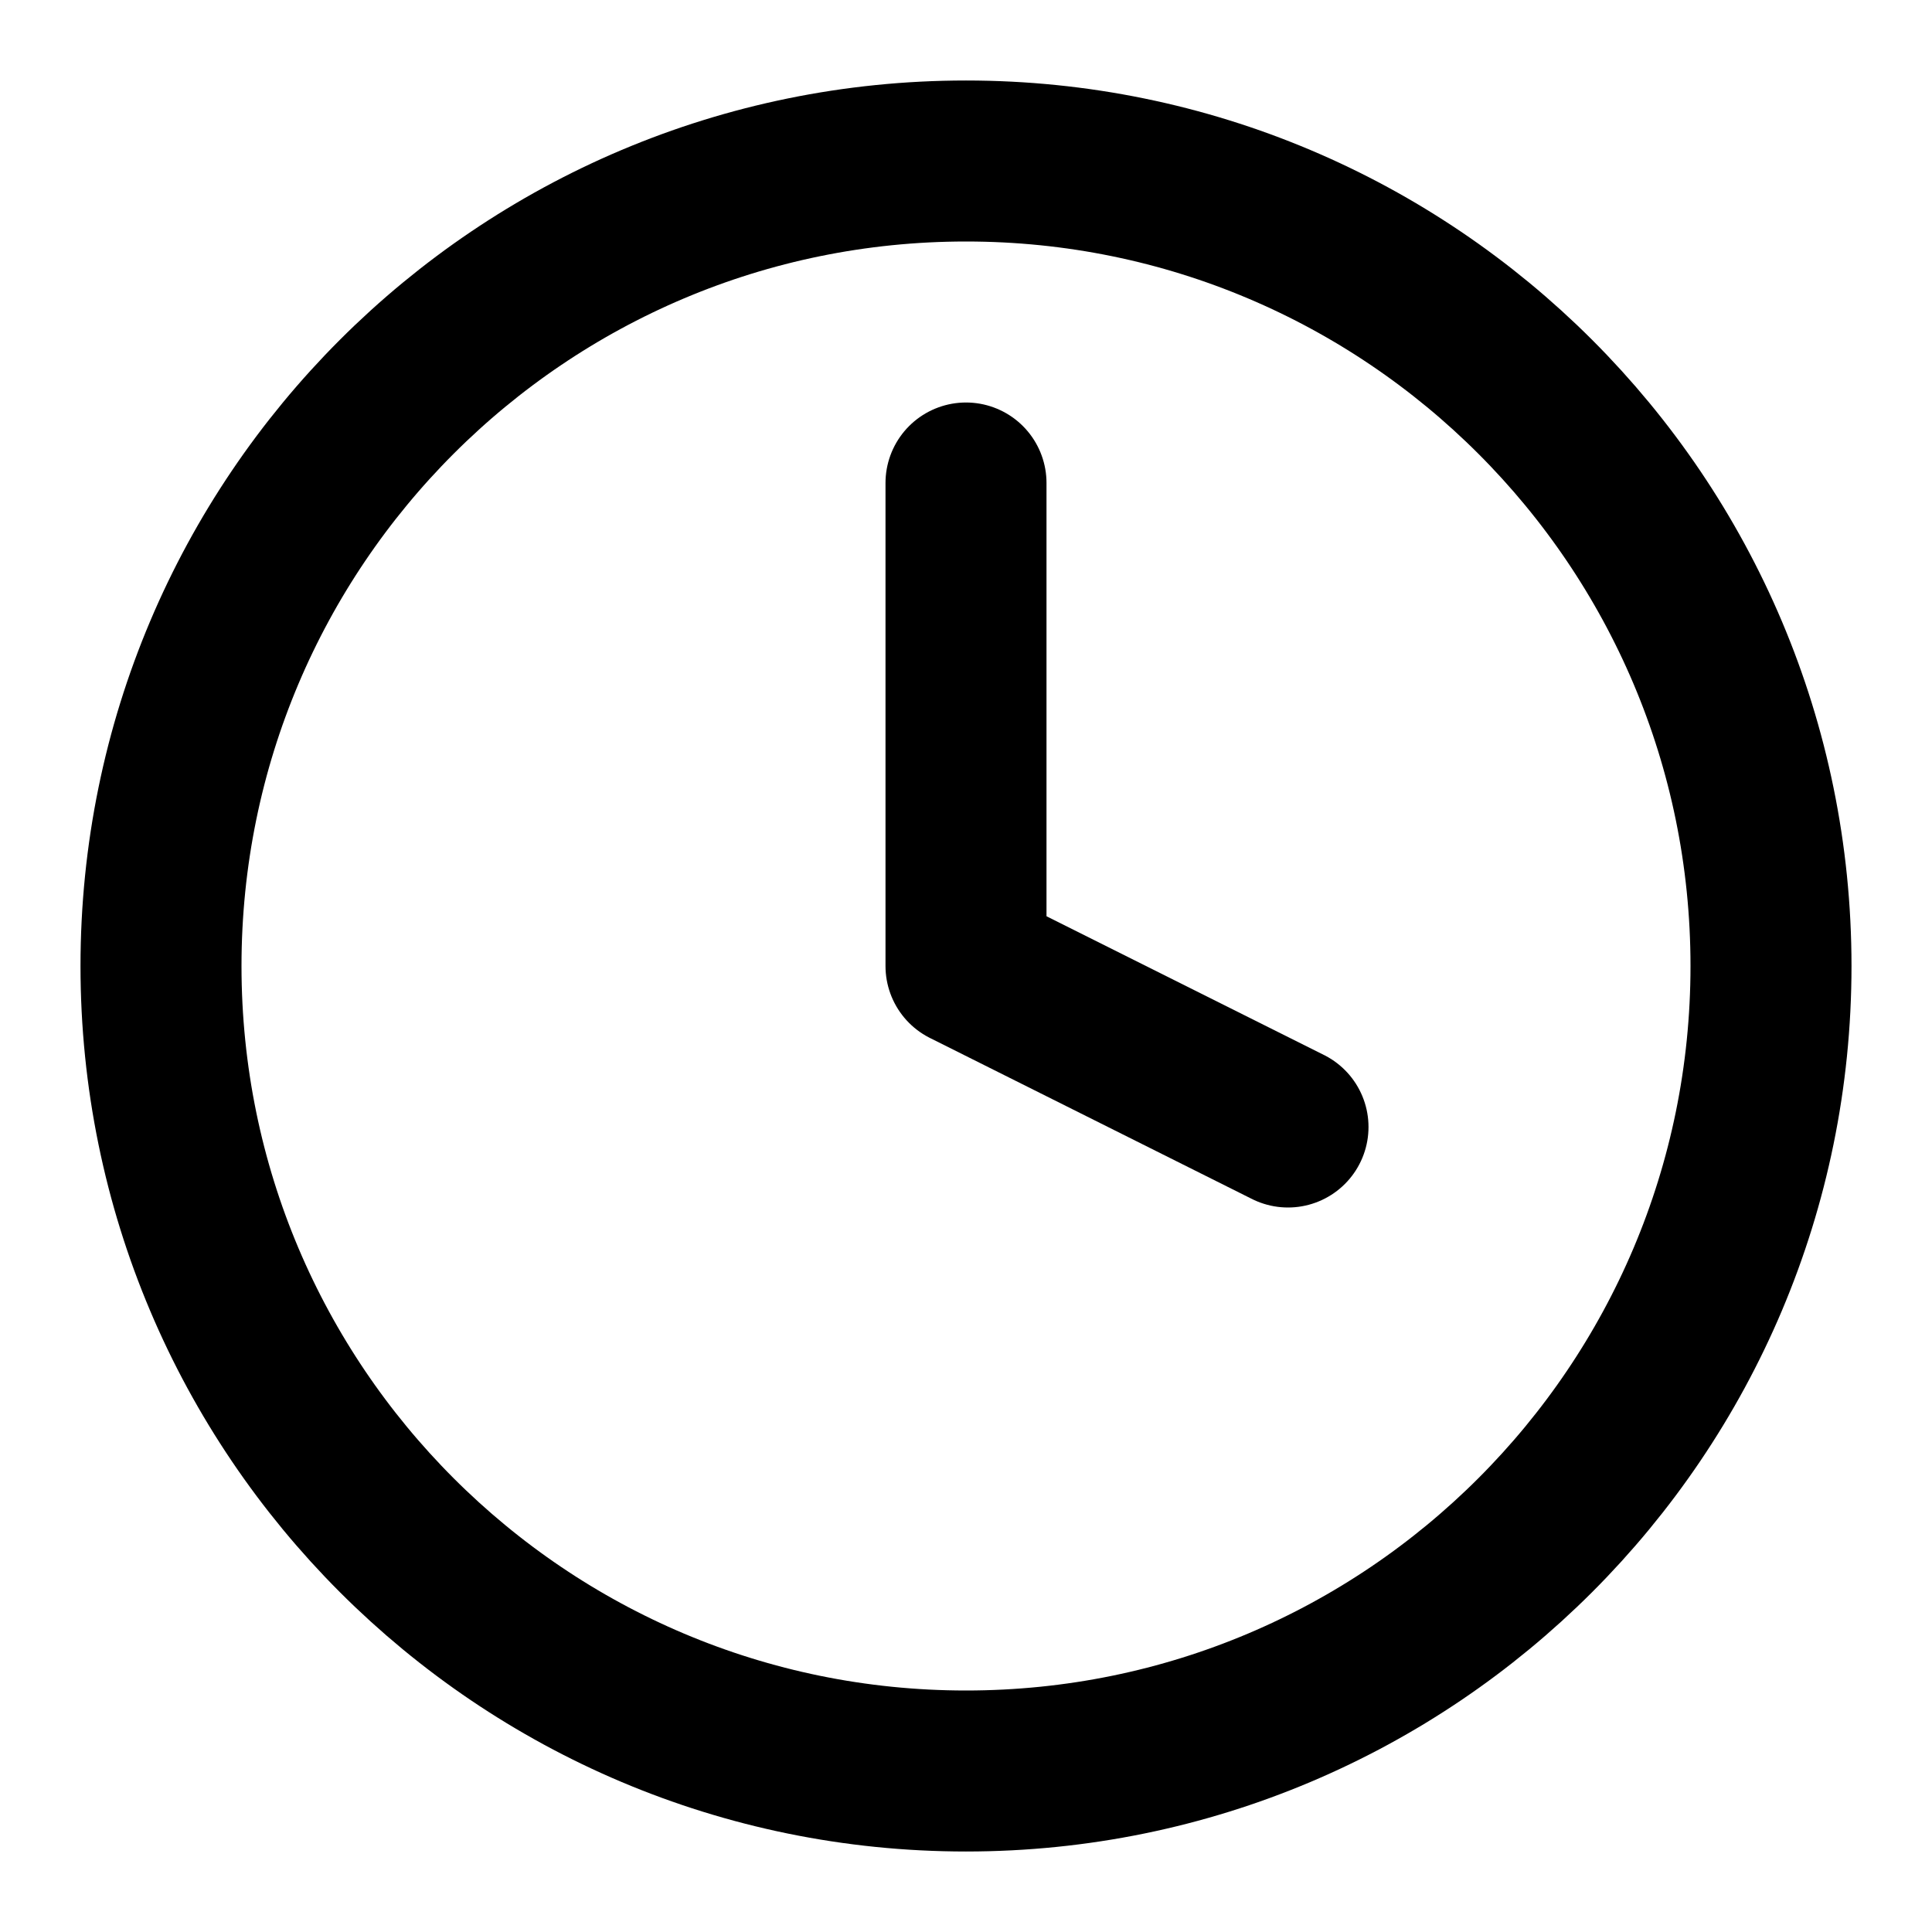
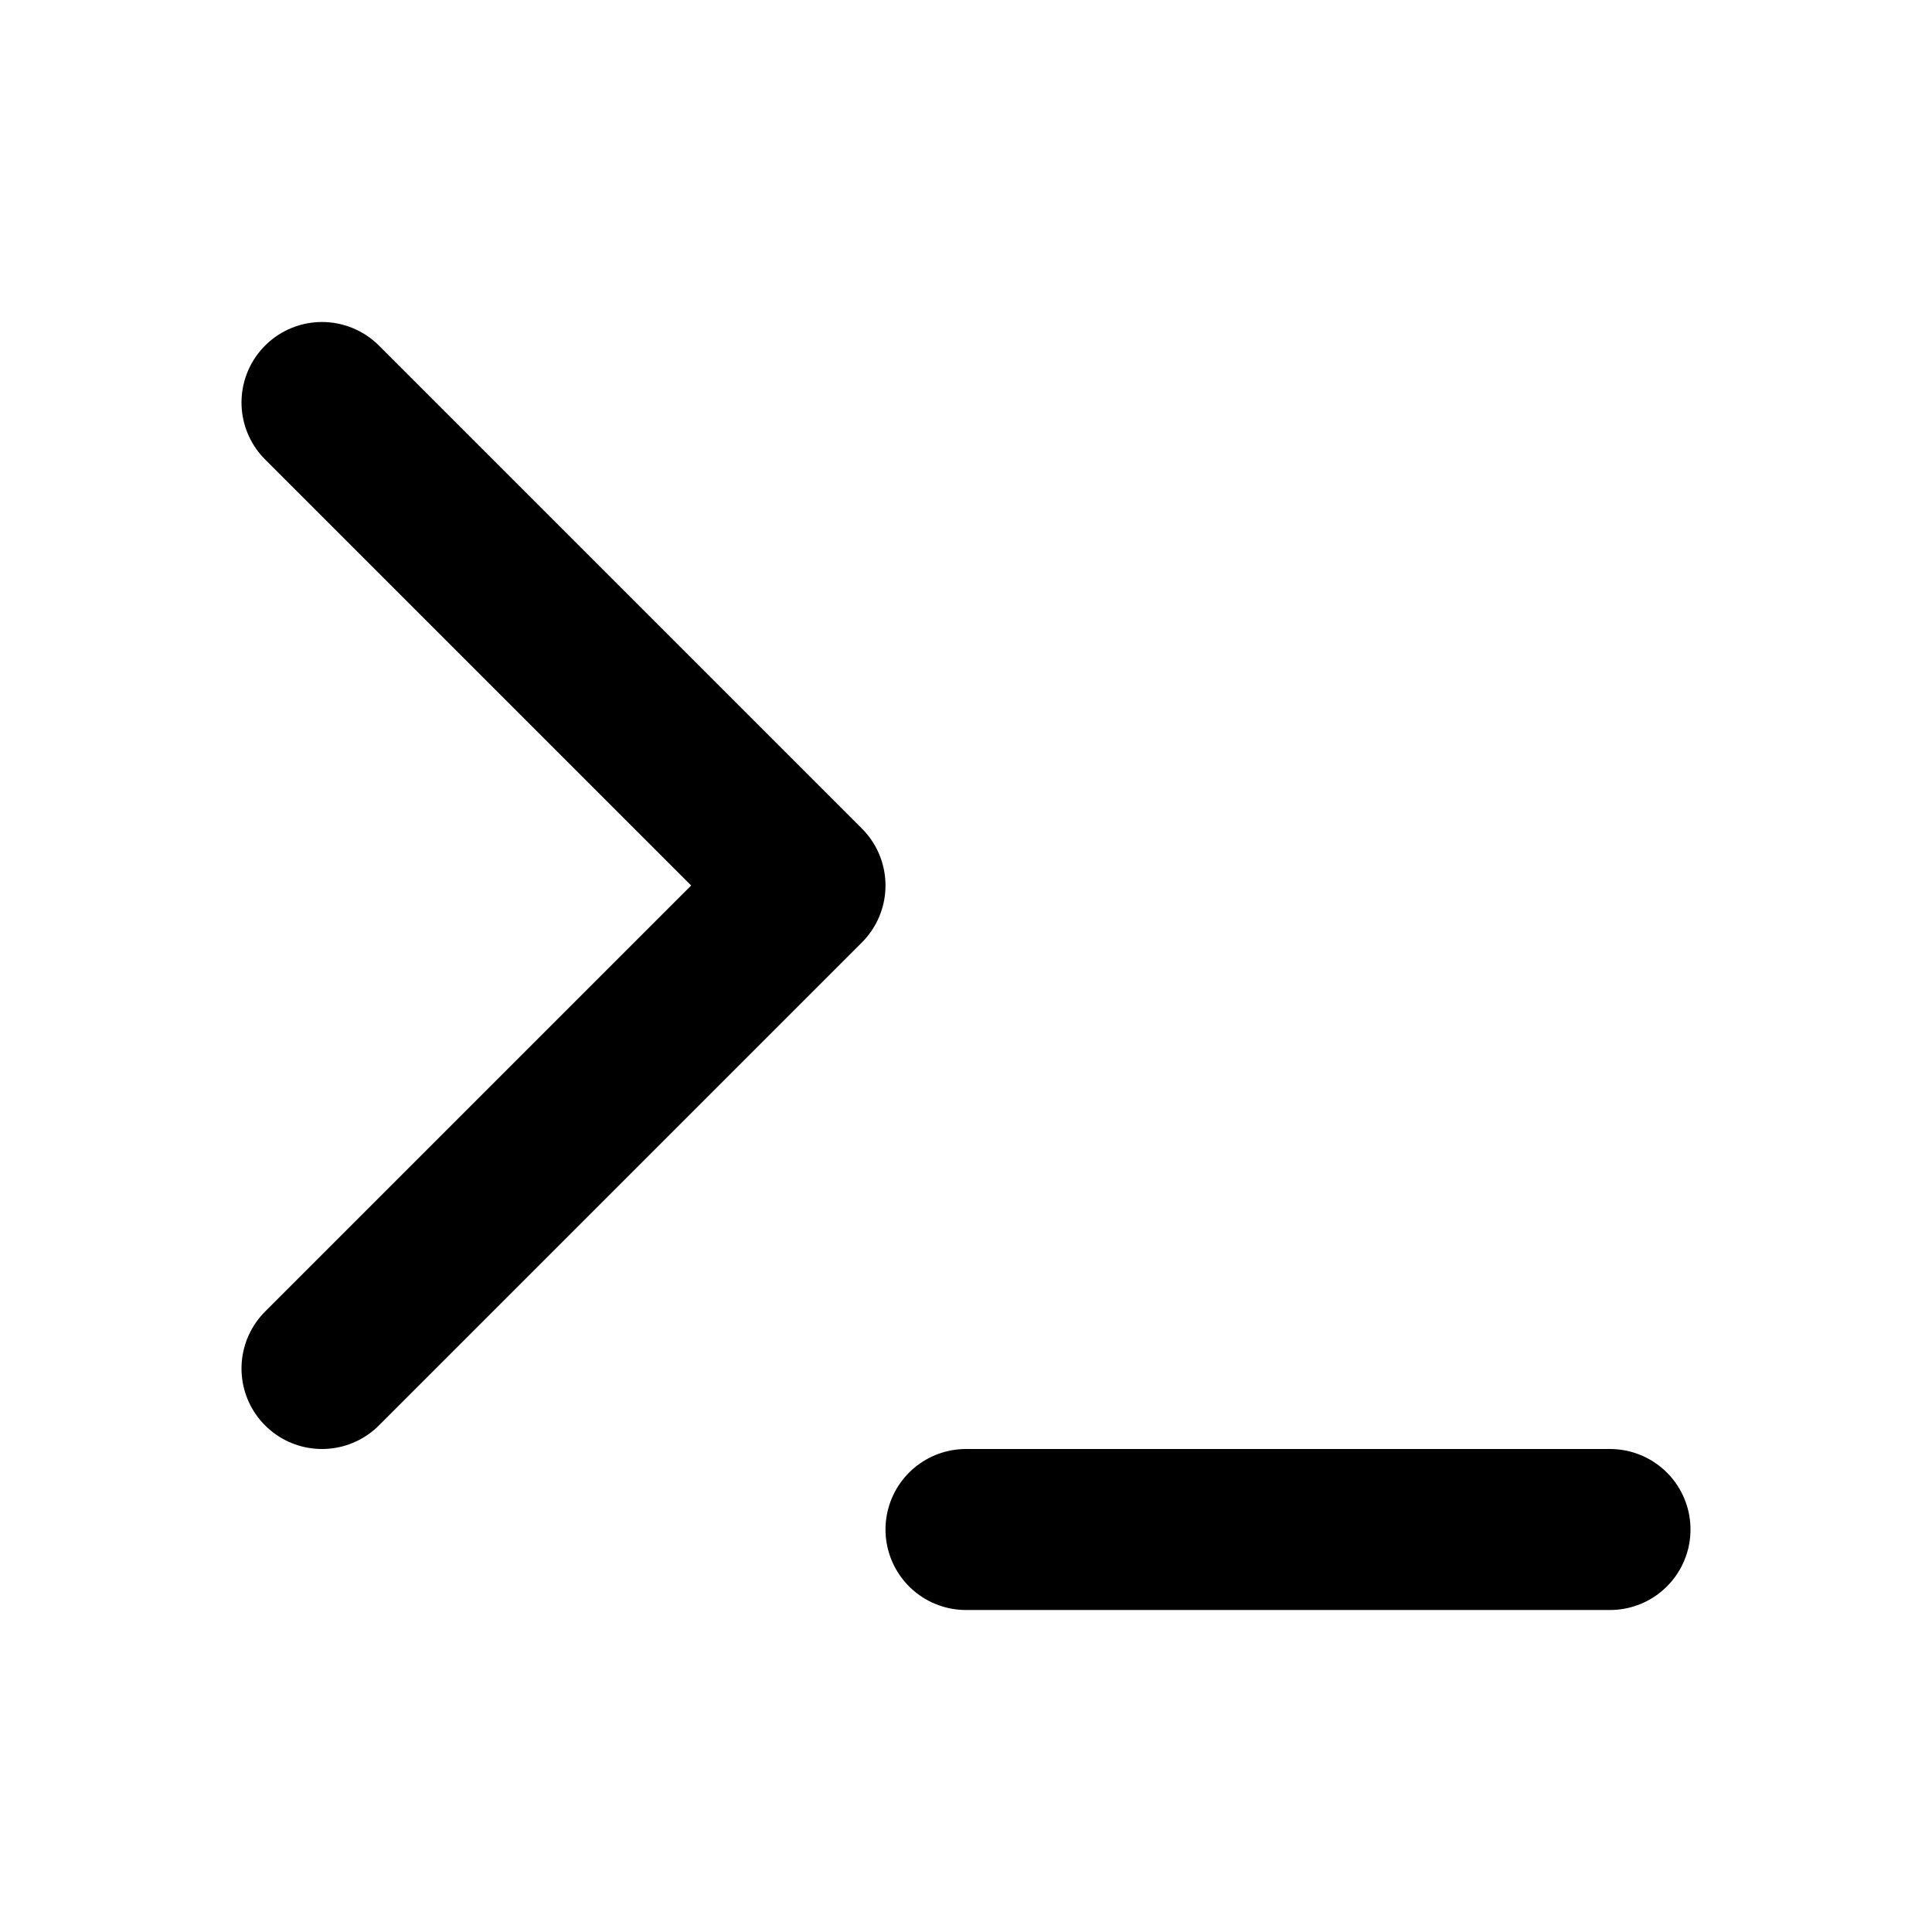
<svg xmlns="http://www.w3.org/2000/svg" width="24" height="24" viewBox="0 0 24 24" fill="none" stroke="currentColor" stroke-width="2" stroke-linecap="round" stroke-linejoin="round">
-   <circle cx="12" cy="12" r="10" />
-   <polyline points="12 6 12 12 16 14" />
+   <polyline points="4 17 10 11 4 5" />
+   <line x1="12" y1="19" x2="20" y2="19" />
</svg>
